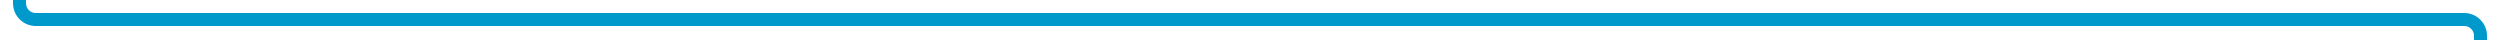
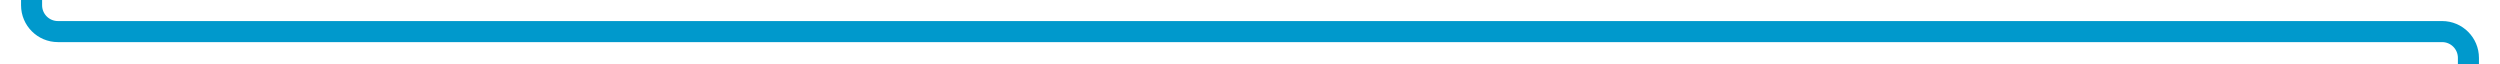
- <svg xmlns="http://www.w3.org/2000/svg" version="1.1" width="769px" height="12px" preserveAspectRatio="xMinYMid meet" viewBox="351 3837  769 10">
-   <path d="M 357 3790  L 357 3837  A 5 5 0 0 0 362 3842 L 1109 3842  A 5 5 0 0 1 1114 3847 L 1114 3949  " stroke-width="4" stroke="#0099cc" fill="none" />
-   <path d="M 1102 3937.2  L 1114 3952  L 1126 3937.2  L 1114 3943.4  L 1102 3937.2  Z " fill-rule="nonzero" fill="#0099cc" stroke="none" />
+ <svg xmlns="http://www.w3.org/2000/svg" version="1.1" width="475px" height="12px" preserveAspectRatio="xMinYMid meet" viewBox="174 3865  475 10">
+   <path d="M 180 3789  L 180 3865  A 5 5 0 0 0 185 3870 L 638 3870  A 5 5 0 0 1 643 3875 L 643 3949  " stroke-width="4" stroke="#0099cc" fill="none" />
+   <path d="M 631 3937.2  L 643 3952  L 655 3937.2  L 643 3943.4  L 631 3937.2  Z " fill-rule="nonzero" fill="#0099cc" stroke="none" />
</svg>
